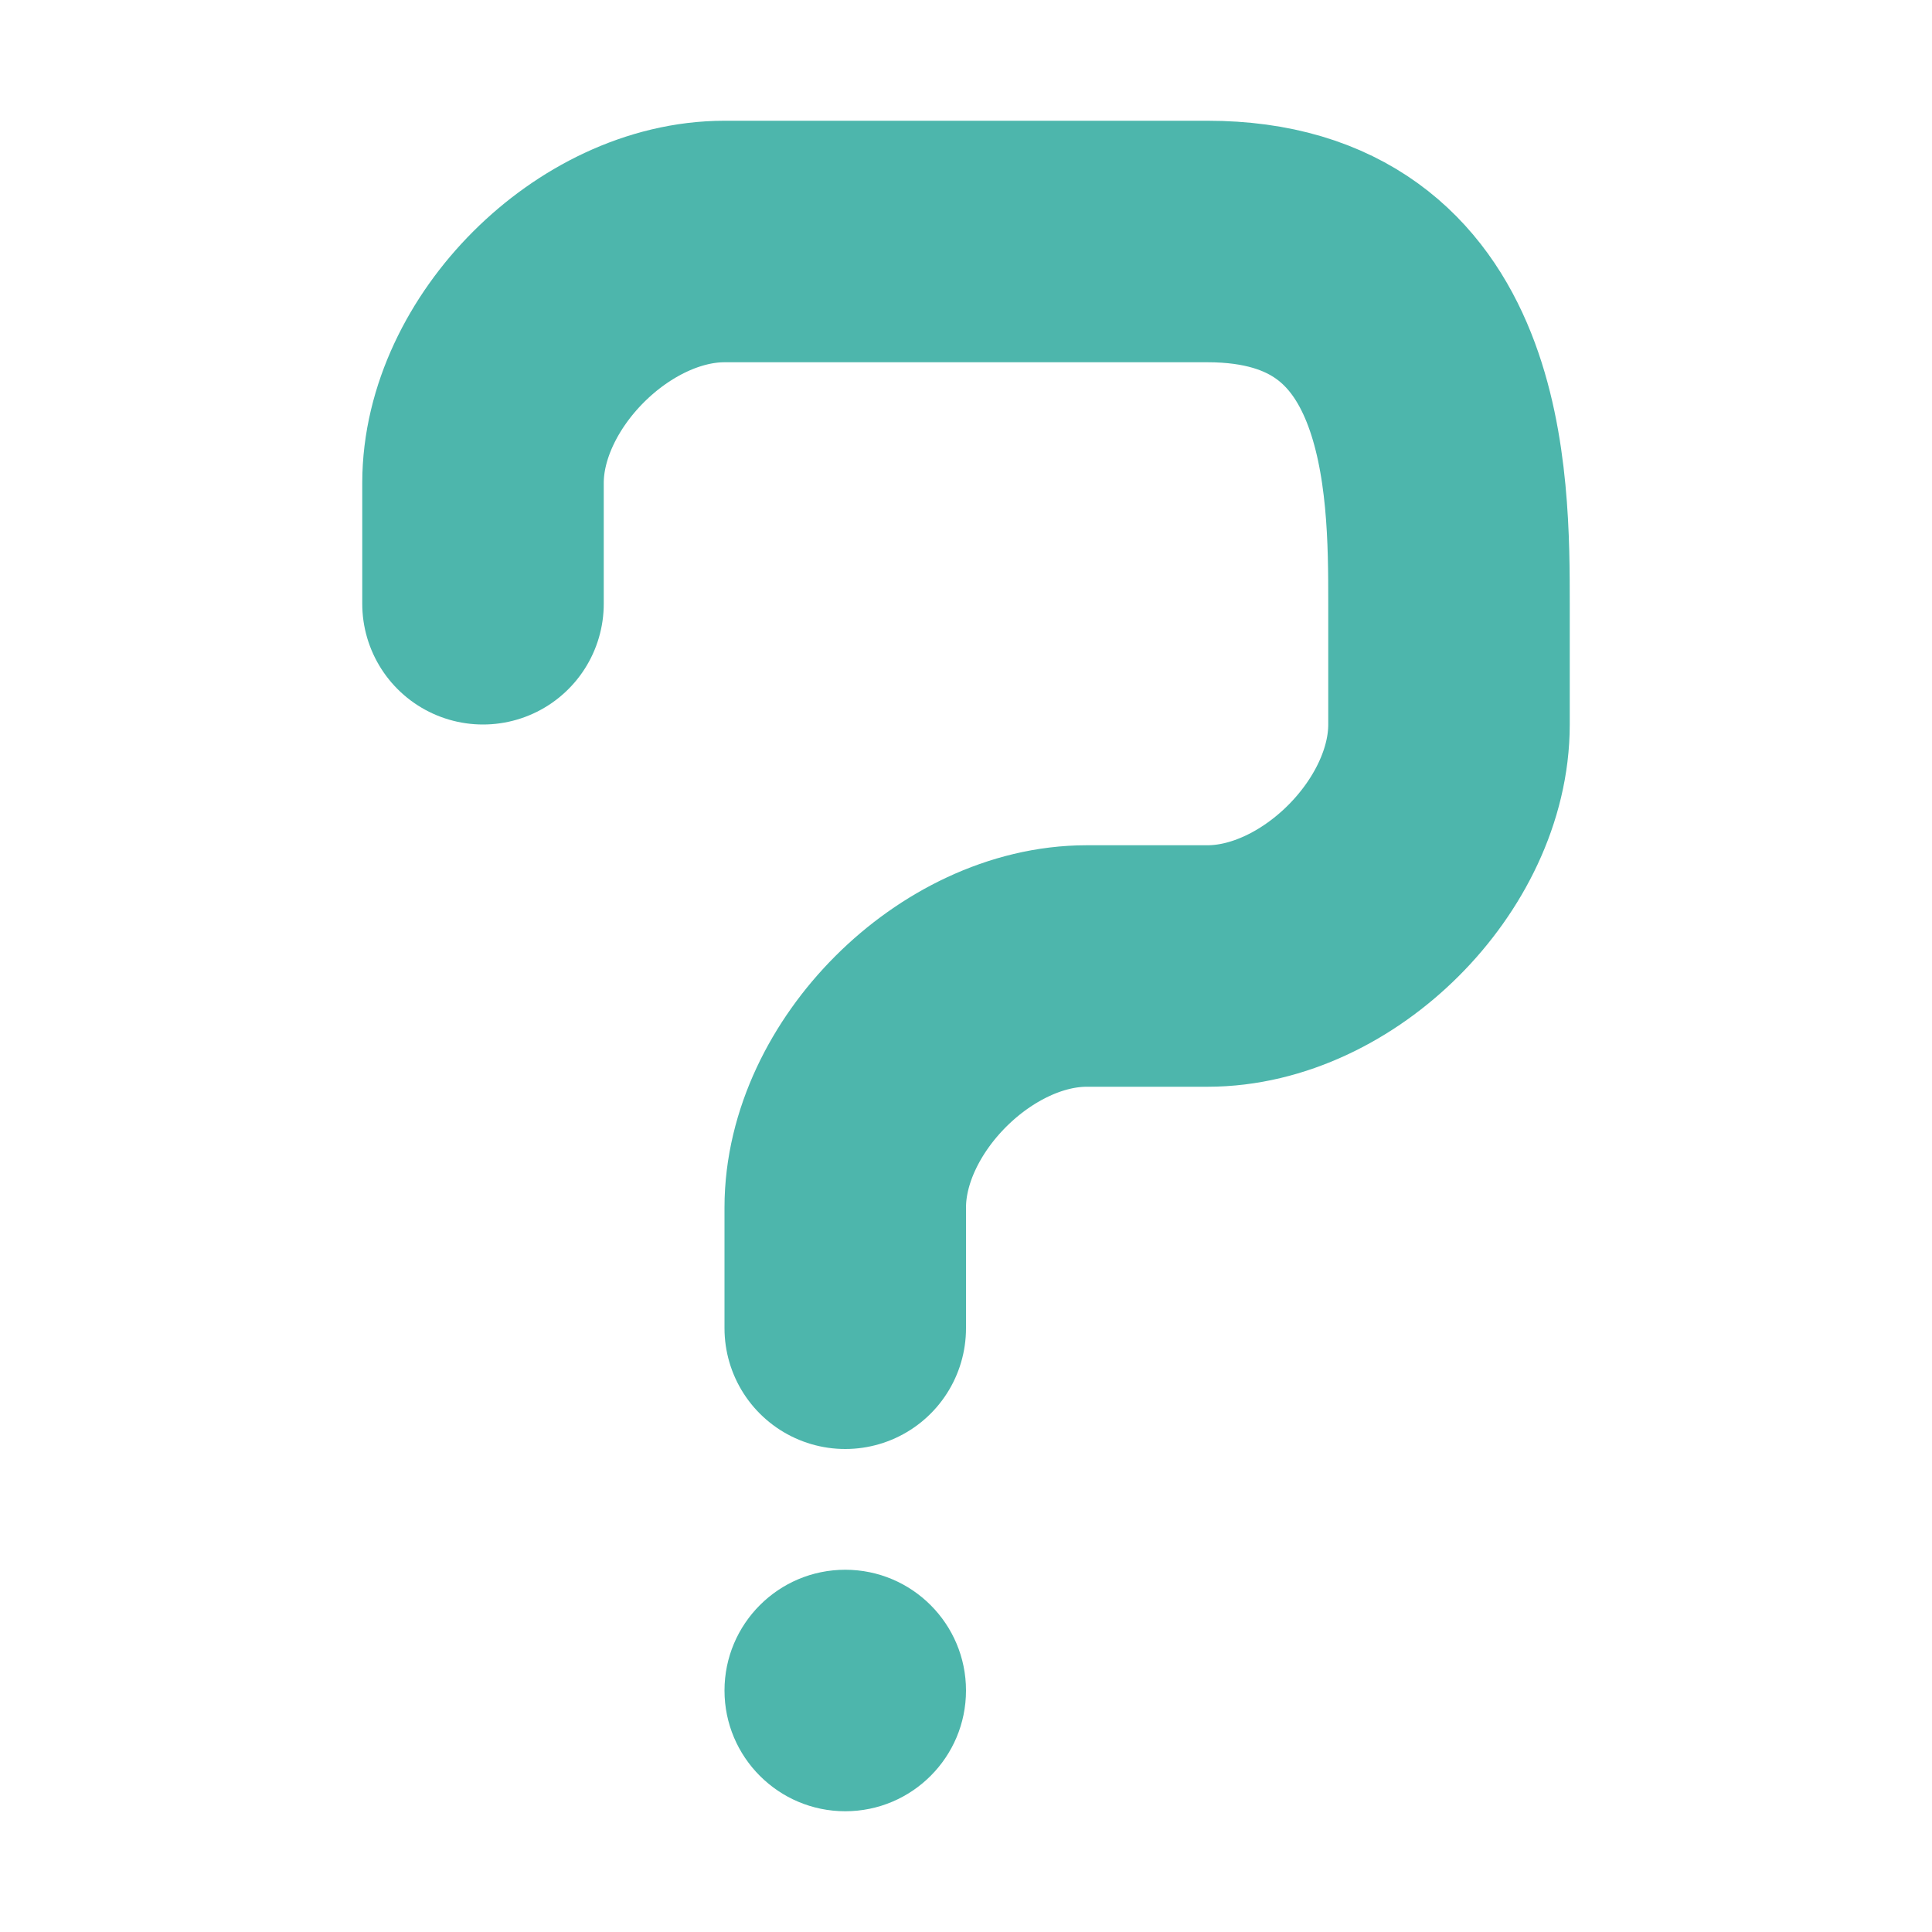
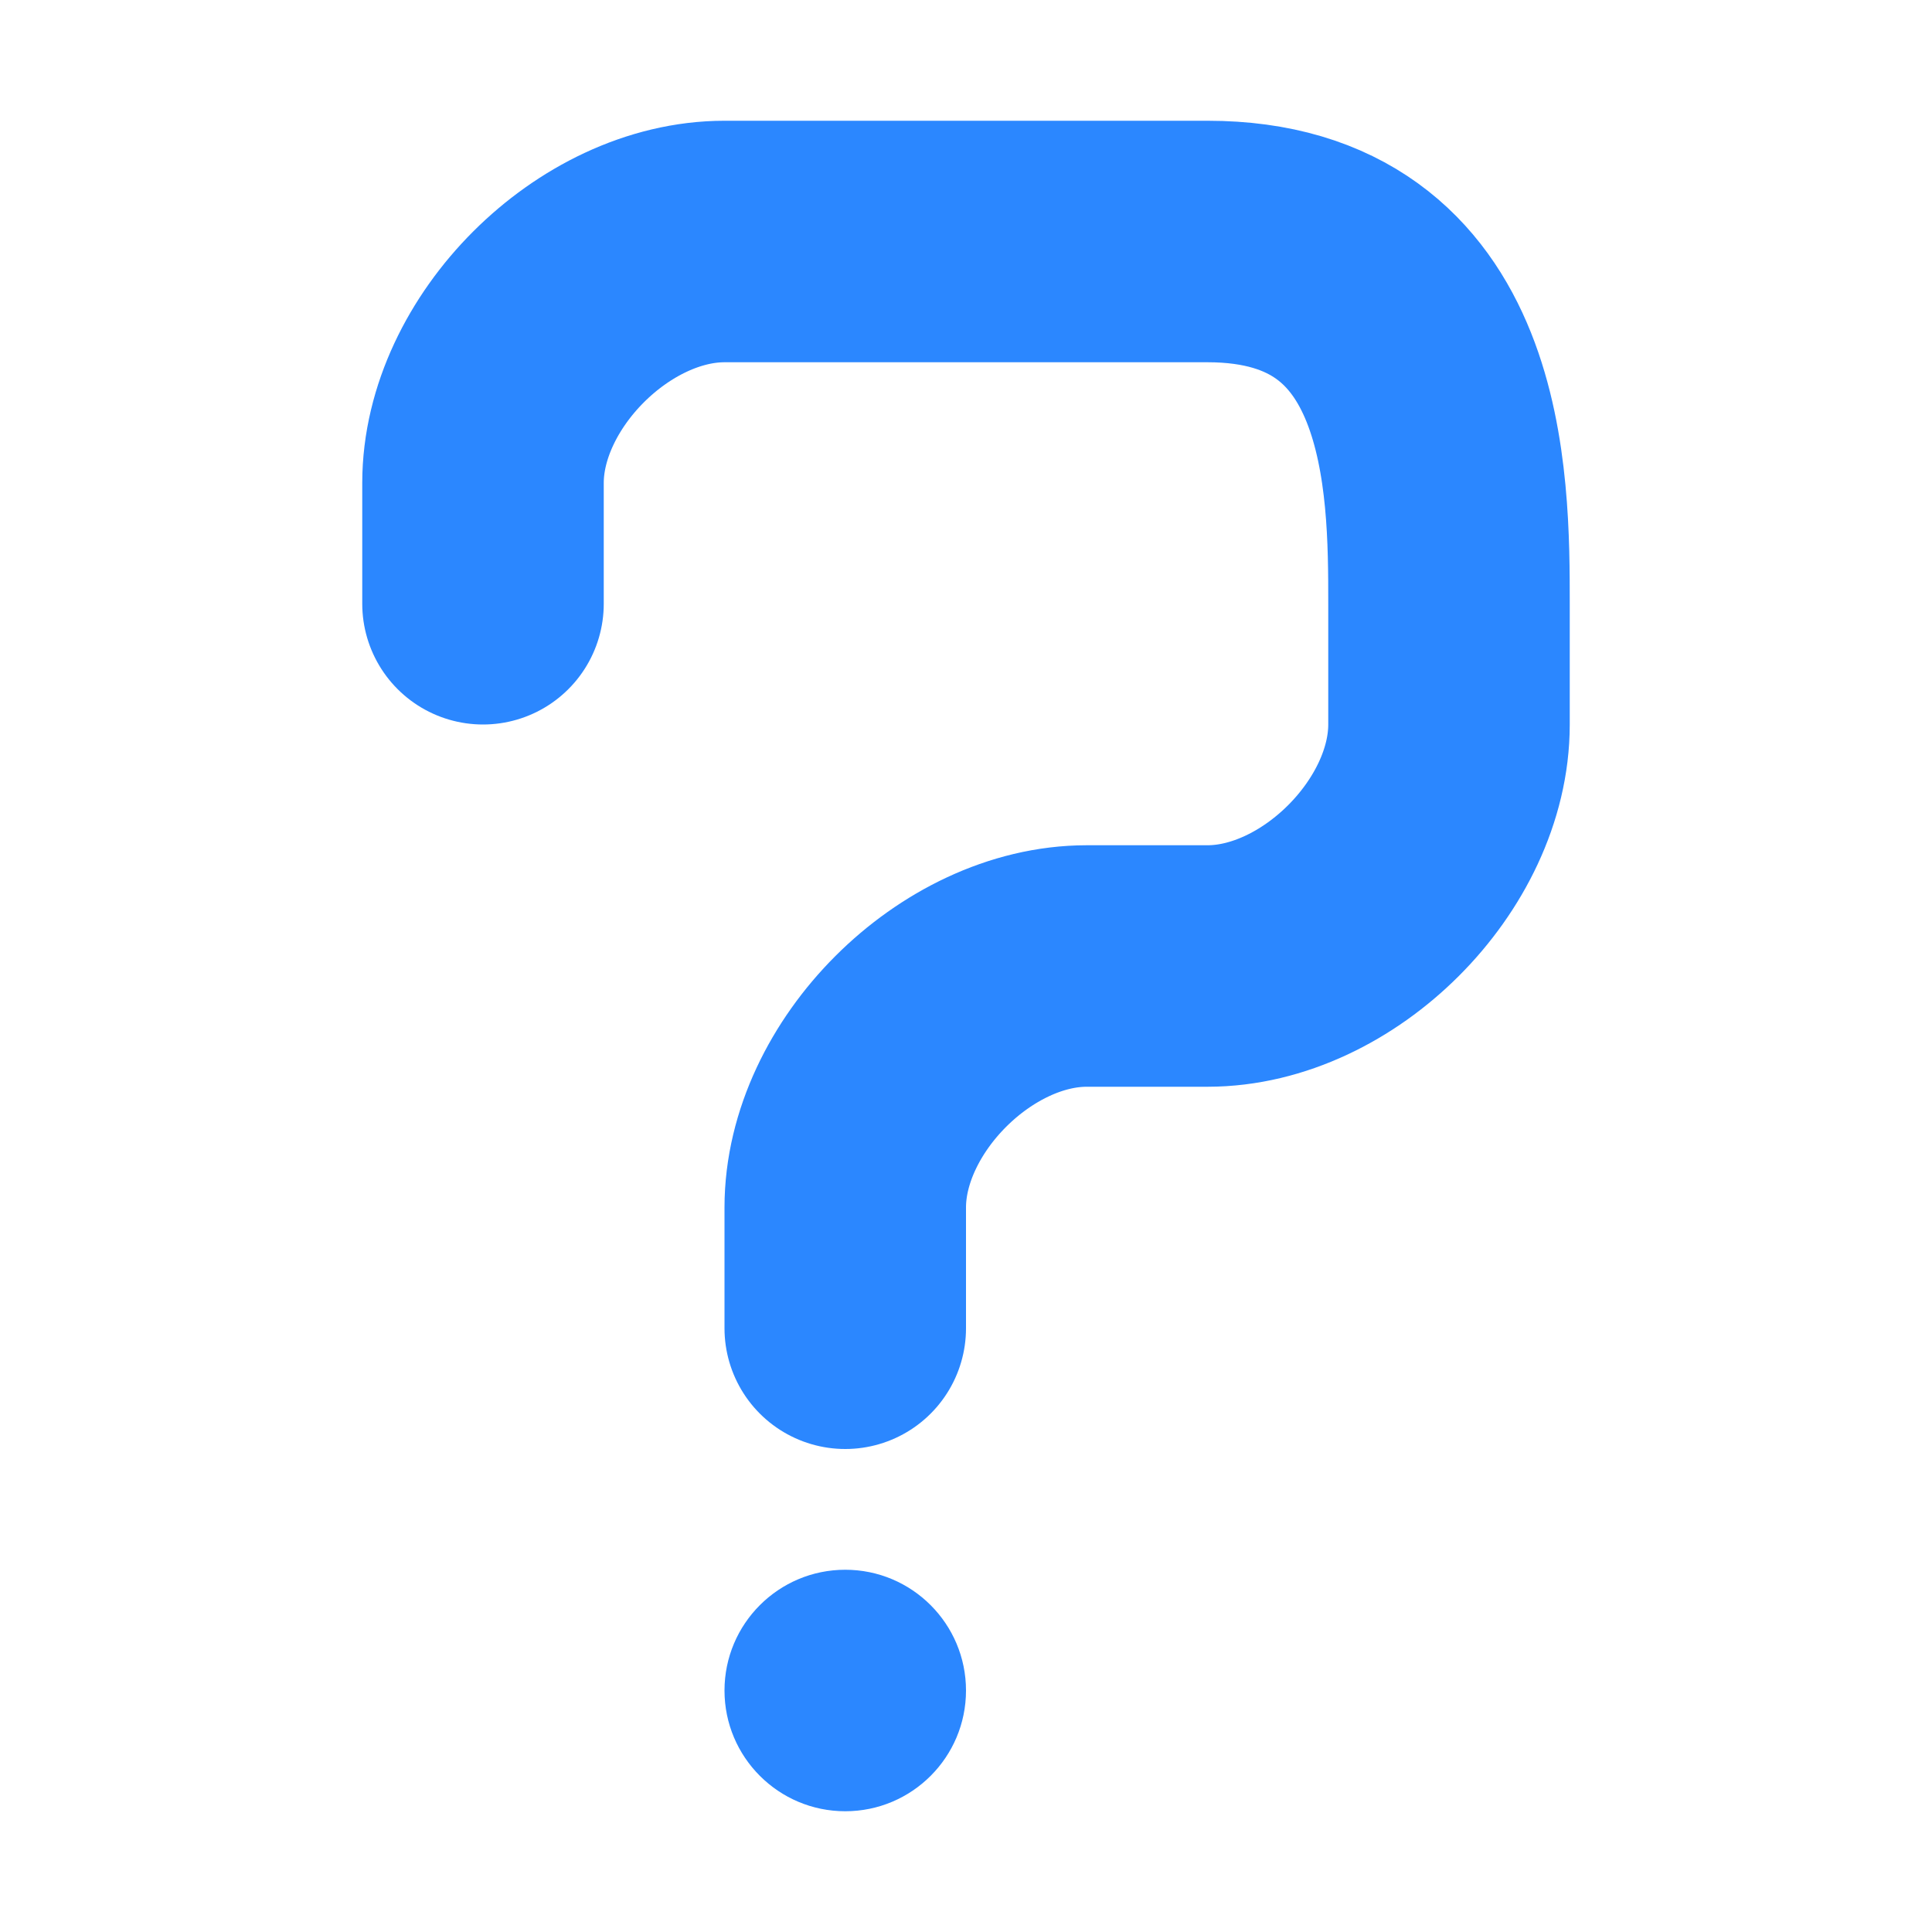
<svg xmlns="http://www.w3.org/2000/svg" width="16" height="16" viewBox="0 0 16 16" fill="none">
-   <path d="M4 5C4 5 4 5 4 4C4 3 5 2 6 2C7 2 9 2 10 2C12 2 12 4 12 5V6C12 7 11 8 10 8C9 8 9 8 9 8C9 8 10 8 9 8C8 8 7 9 7 10C7 11 7 11 7 11" stroke="#4DB6AC" stroke-width="2" stroke-miterlimit="10" stroke-linecap="round" />
-   <path d="M7 15C7.552 15 8 14.552 8 14C8 13.448 7.552 13 7 13C6.448 13 6 13.448 6 14C6 14.552 6.448 15 7 15Z" fill="#4DB6AC" />
+   <path d="M4 5C4 5 4 5 4 4C4 3 5 2 6 2C7 2 9 2 10 2C12 2 12 4 12 5V6C12 7 11 8 10 8C9 8 9 8 9 8C9 8 10 8 9 8C8 8 7 9 7 10C7 11 7 11 7 11" stroke="#2b87ff" stroke-width="2" stroke-miterlimit="10" stroke-linecap="round" />
+   <path d="M7 15C7.552 15 8 14.552 8 14C8 13.448 7.552 13 7 13C6.448 13 6 13.448 6 14C6 14.552 6.448 15 7 15Z" fill="#2b87ff" />
</svg>
